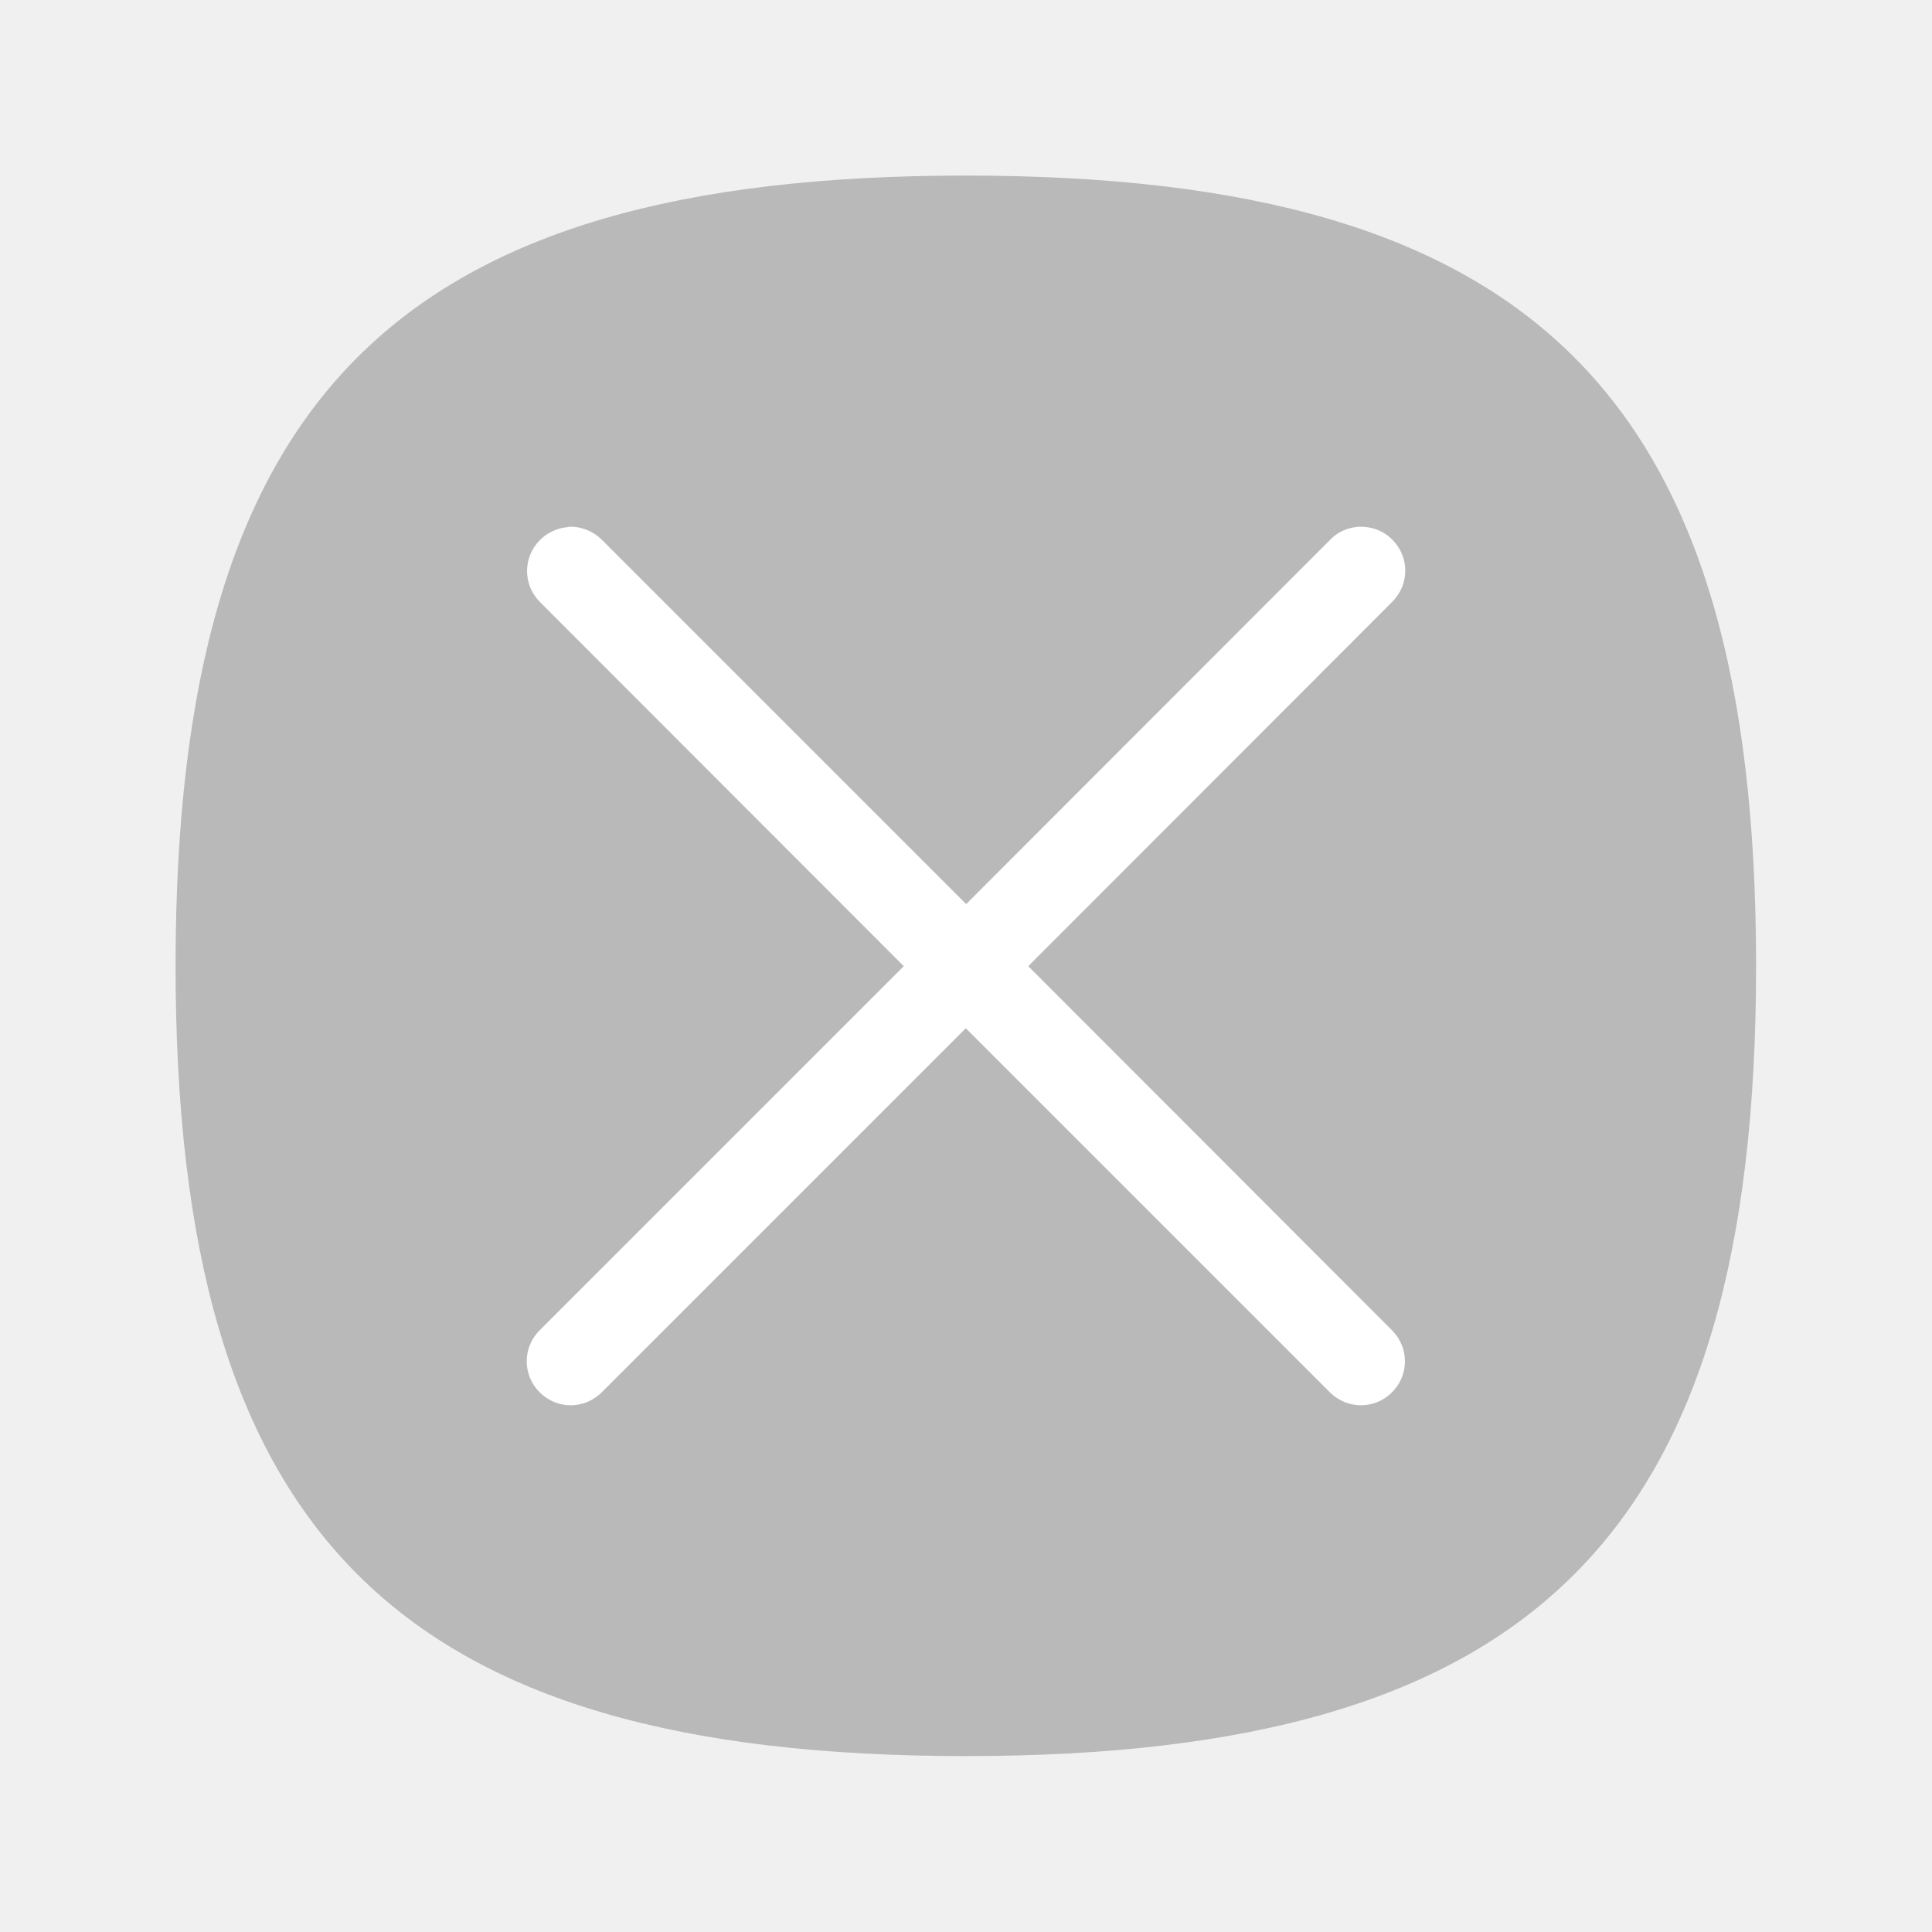
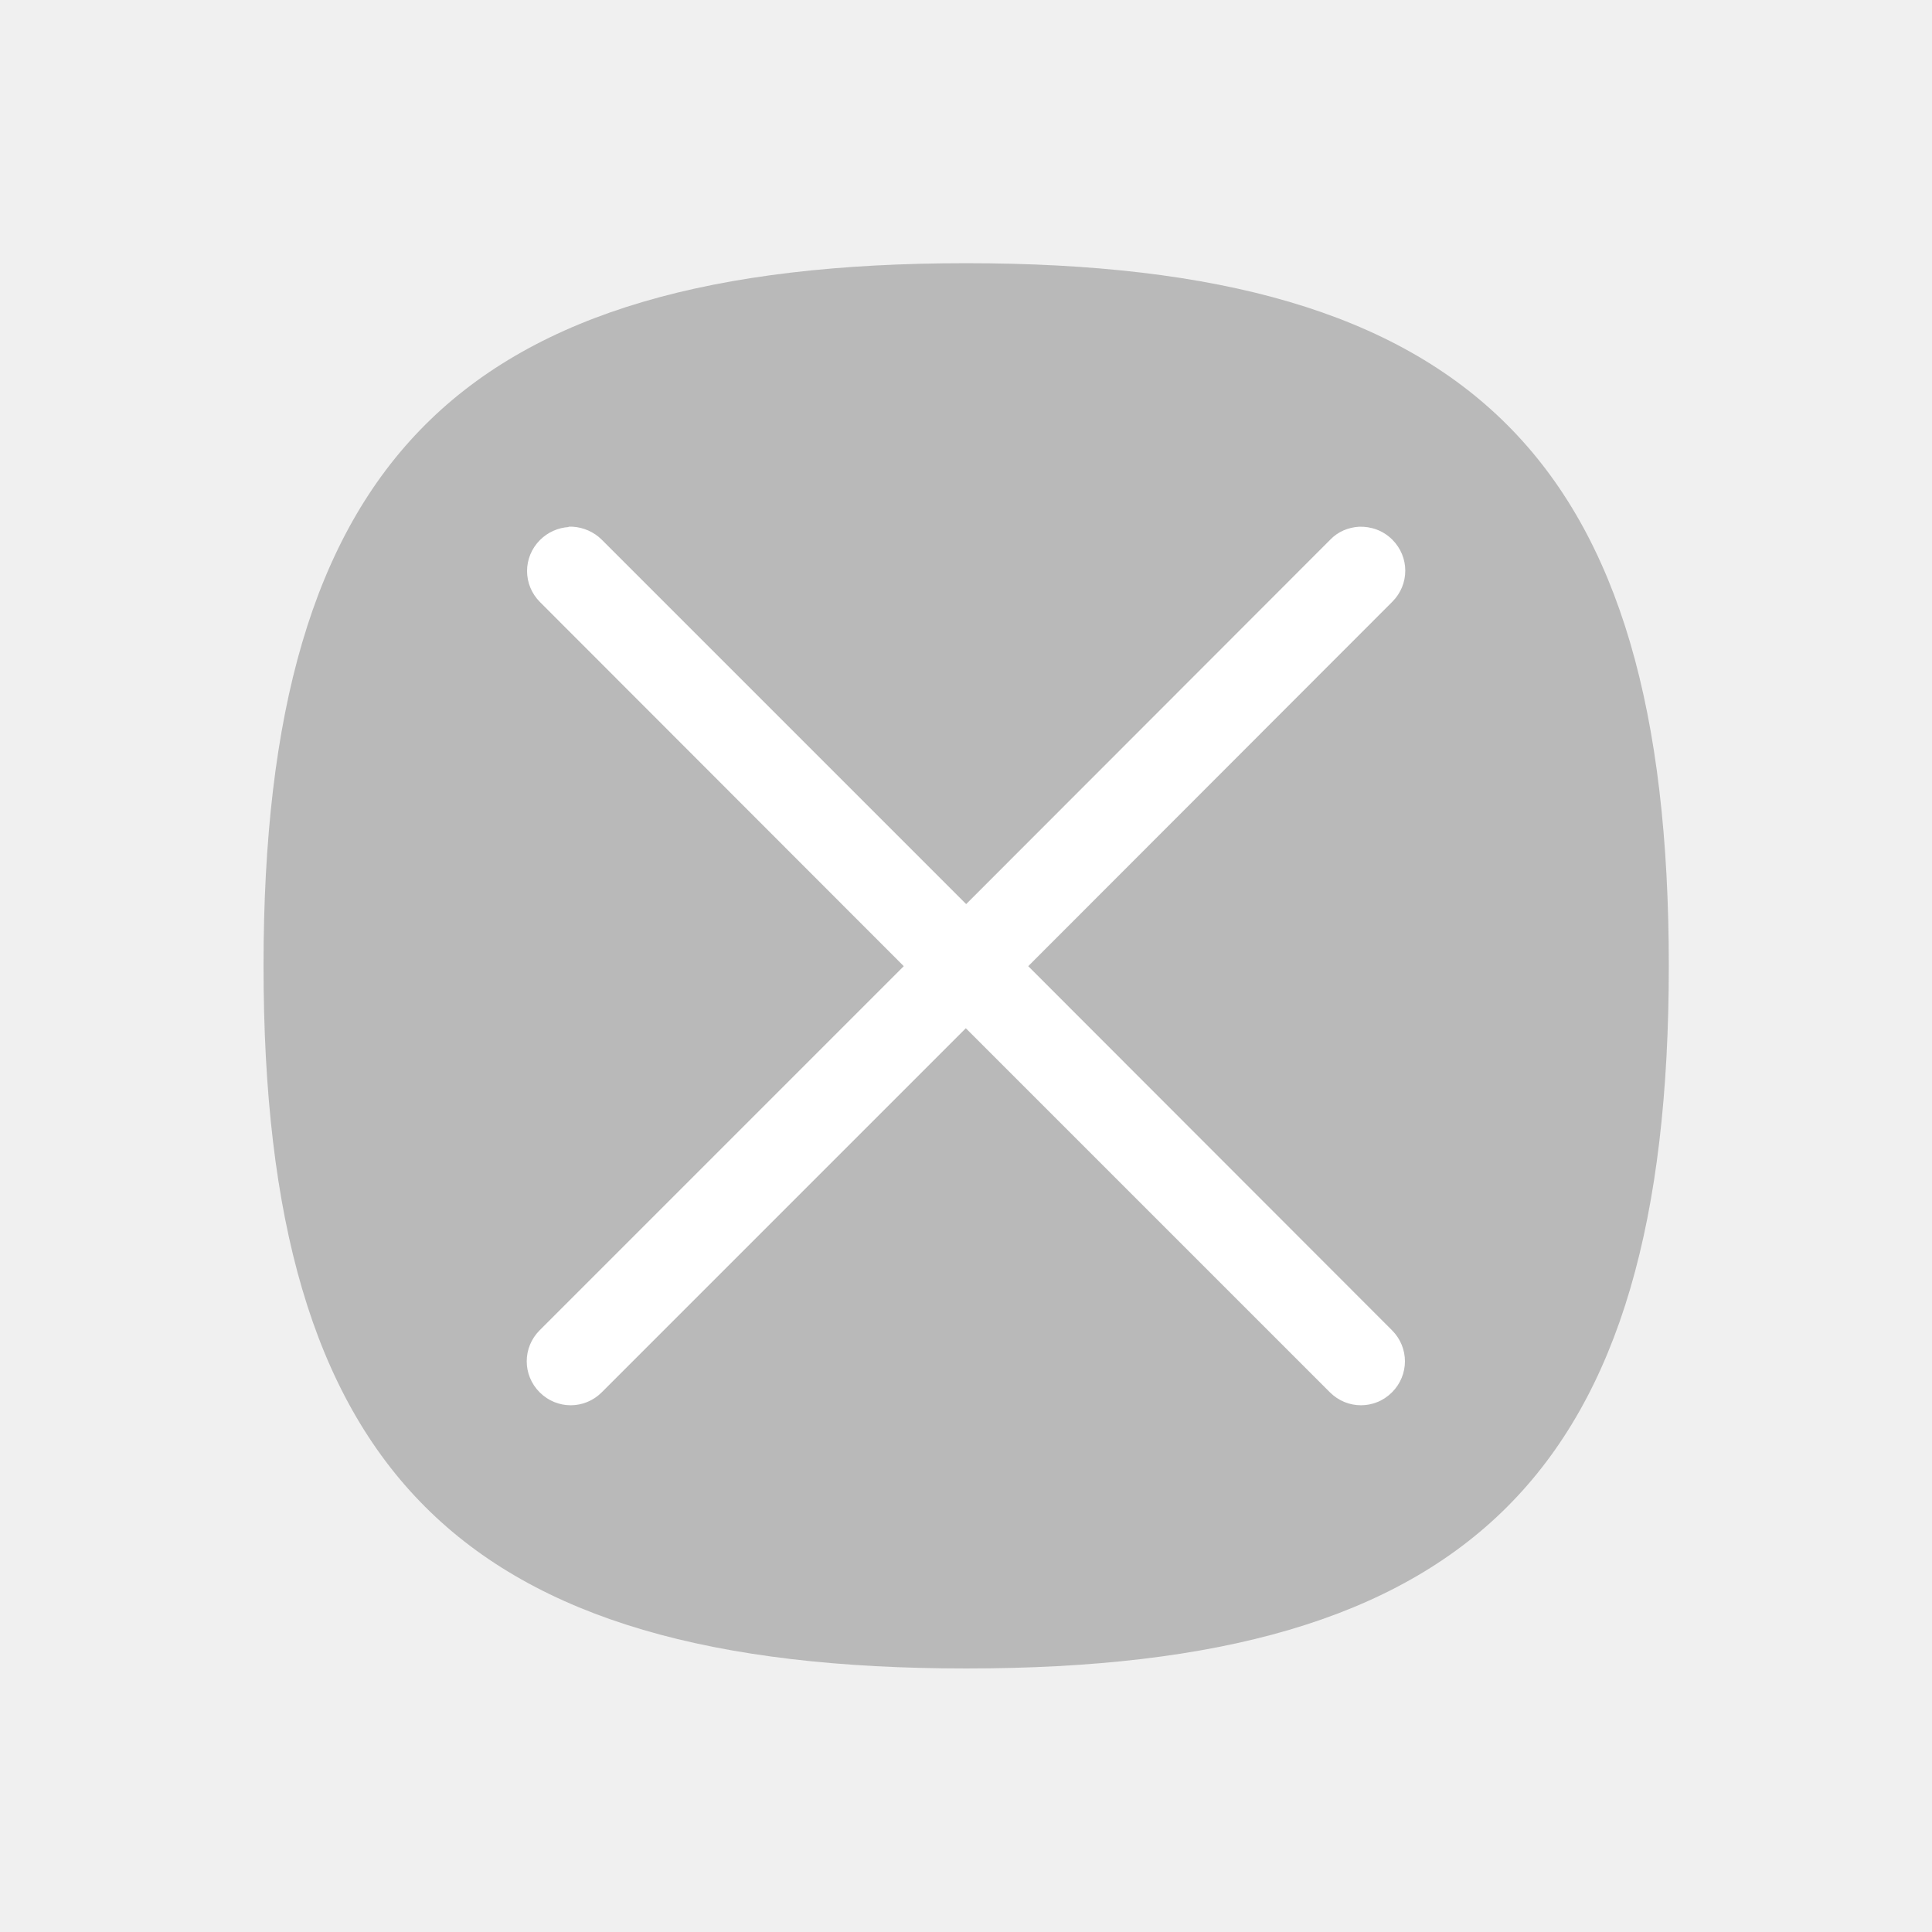
<svg xmlns="http://www.w3.org/2000/svg" width="22" height="22" viewBox="0 0 5.821 5.821" version="1.1" id="svg5">
  <defs id="defs2" />
-   <path d="m 0.529,2.91 c 0,-1.714 0.667,-2.381 2.381,-2.381 1.714,0 2.381,0.667 2.381,2.381 0,1.714 -0.667,2.381 -2.381,2.381 -1.714,0 -2.381,-0.667 -2.381,-2.381" id="path2" style="opacity:0.9;fill:#b3b3b3;fill-opacity:1;stroke:none;stroke-width:0.024" />
+   <path d="m 0.794,2.91 c 0,-1.524 0.593,-2.117 2.117,-2.117 1.524,0 2.117,0.593 2.117,2.117 0,1.524 -0.593,2.117 -2.117,2.117 -1.524,0 -2.117,-0.593 -2.117,-2.117" id="path2" style="opacity:0.9;fill:#b3b3b3;fill-opacity:1;stroke:none;stroke-width:0.021" />
  <path id="rect846-3" style="fill:#ffffff;stroke-width:0.257" d="m 1.713,1.588 c -0.031,0.002 -0.062,0.015 -0.086,0.039 -0.052,0.052 -0.052,0.135 0,0.187 L 2.723,2.911 1.626,4.008 c -0.052,0.052 -0.052,0.135 0,0.187 0.052,0.052 0.135,0.052 0.187,0 l 1.097,-1.097 1.097,1.097 c 0.052,0.052 0.135,0.052 0.187,0 0.052,-0.052 0.052,-0.135 0,-0.187 L 3.098,2.911 4.195,1.813 c 0.052,-0.052 0.052,-0.135 0,-0.187 -0.028,-0.028 -0.064,-0.04 -0.1,-0.039 -0.032,0.002 -0.063,0.014 -0.087,0.039 L 2.911,2.724 1.813,1.626 c -0.024,-0.024 -0.056,-0.037 -0.087,-0.039 -0.004,-2.151e-4 -0.009,-2.431e-4 -0.013,0 z" />
</svg>
